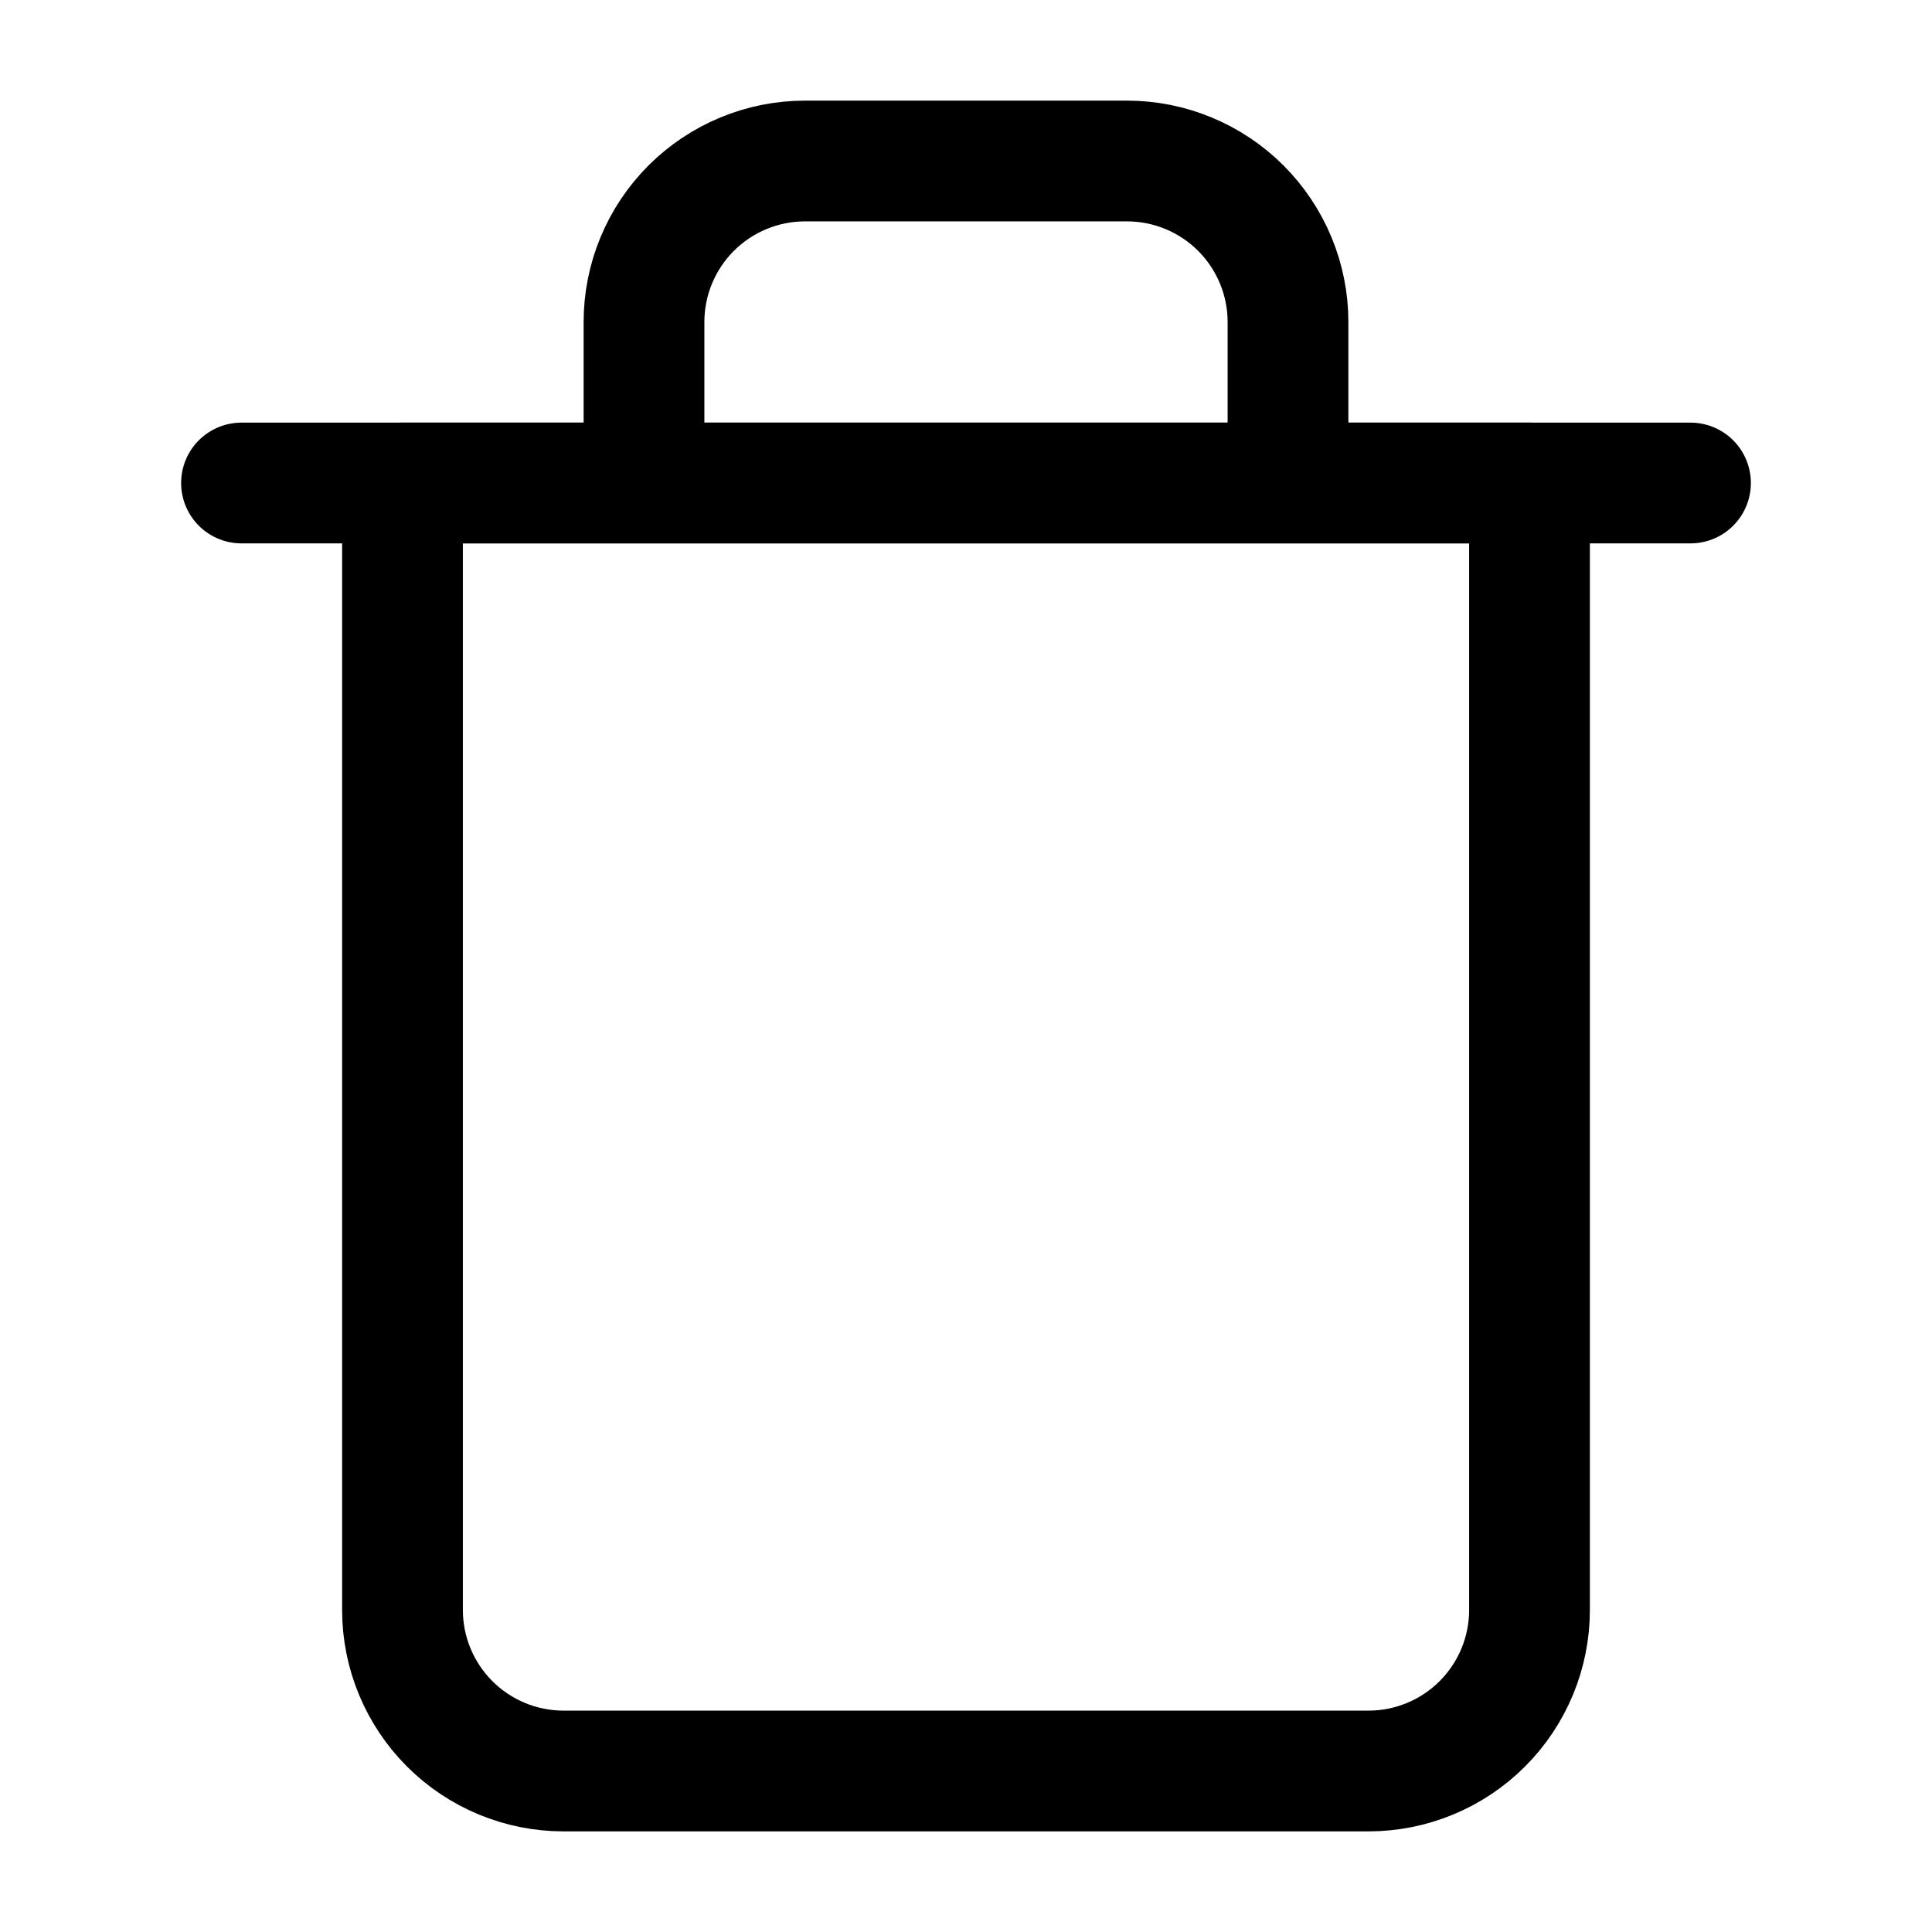
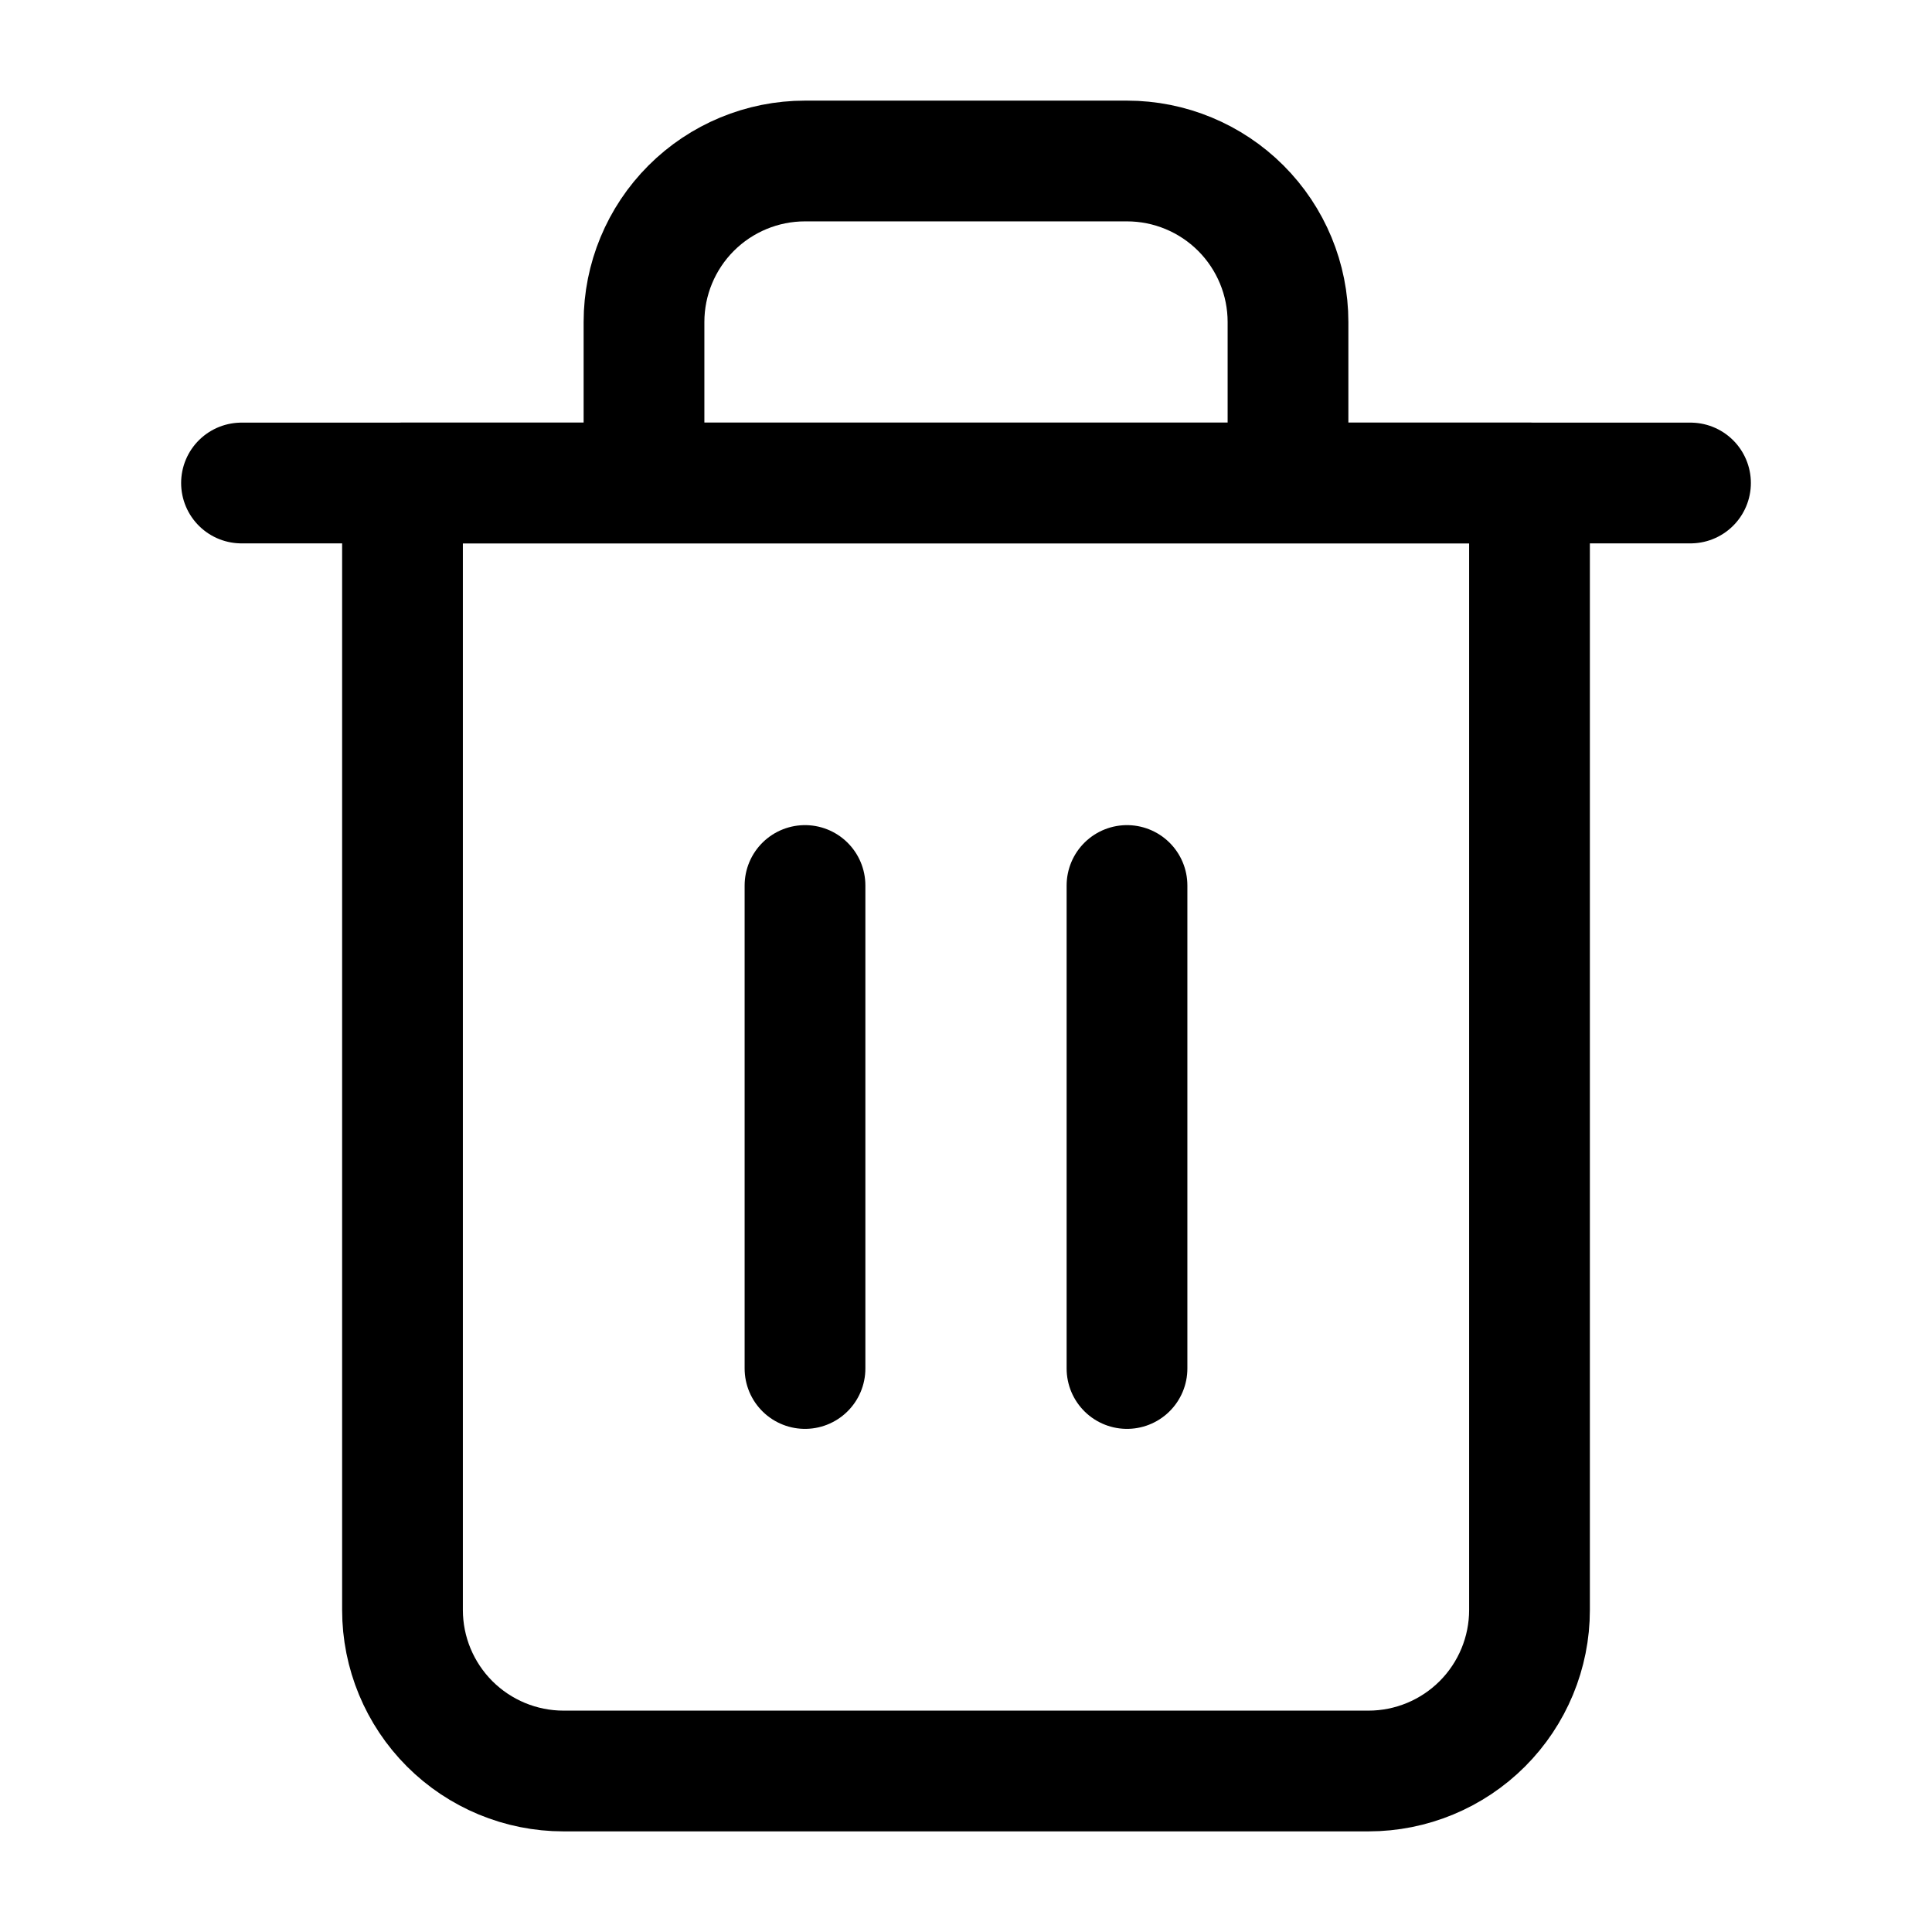
<svg xmlns="http://www.w3.org/2000/svg" width="24" height="24" viewBox="0 0 24 24" fill="none">
-   <g id="Icon / trash">
+   <g id="Icon / trash-2">
    <path id="Vector" d="M3 6H5H21" stroke="black" stroke-width="1.5" stroke-linecap="round" stroke-linejoin="round" />
    <path id="Vector_2" d="M8 6V4C8 3.47 8.211 2.961 8.586 2.586C8.961 2.211 9.47 2 10 2H14C14.53 2 15.039 2.211 15.414 2.586C15.789 2.961 16 3.47 16 4V6M19 6V20C19 20.53 18.789 21.039 18.414 21.414C18.039 21.789 17.53 22 17 22H7C6.47 22 5.961 21.789 5.586 21.414C5.211 21.039 5 20.53 5 20V6H19Z" stroke="black" stroke-width="1.5" stroke-linecap="round" stroke-linejoin="round" />
+     <path id="Vector_3" d="M10 11V17" stroke="black" stroke-width="1.5" stroke-linecap="round" stroke-linejoin="round" />
+     <path id="Vector_4" d="M14 11V17" stroke="black" stroke-width="1.5" stroke-linecap="round" stroke-linejoin="round" />
  </g>
</svg>
